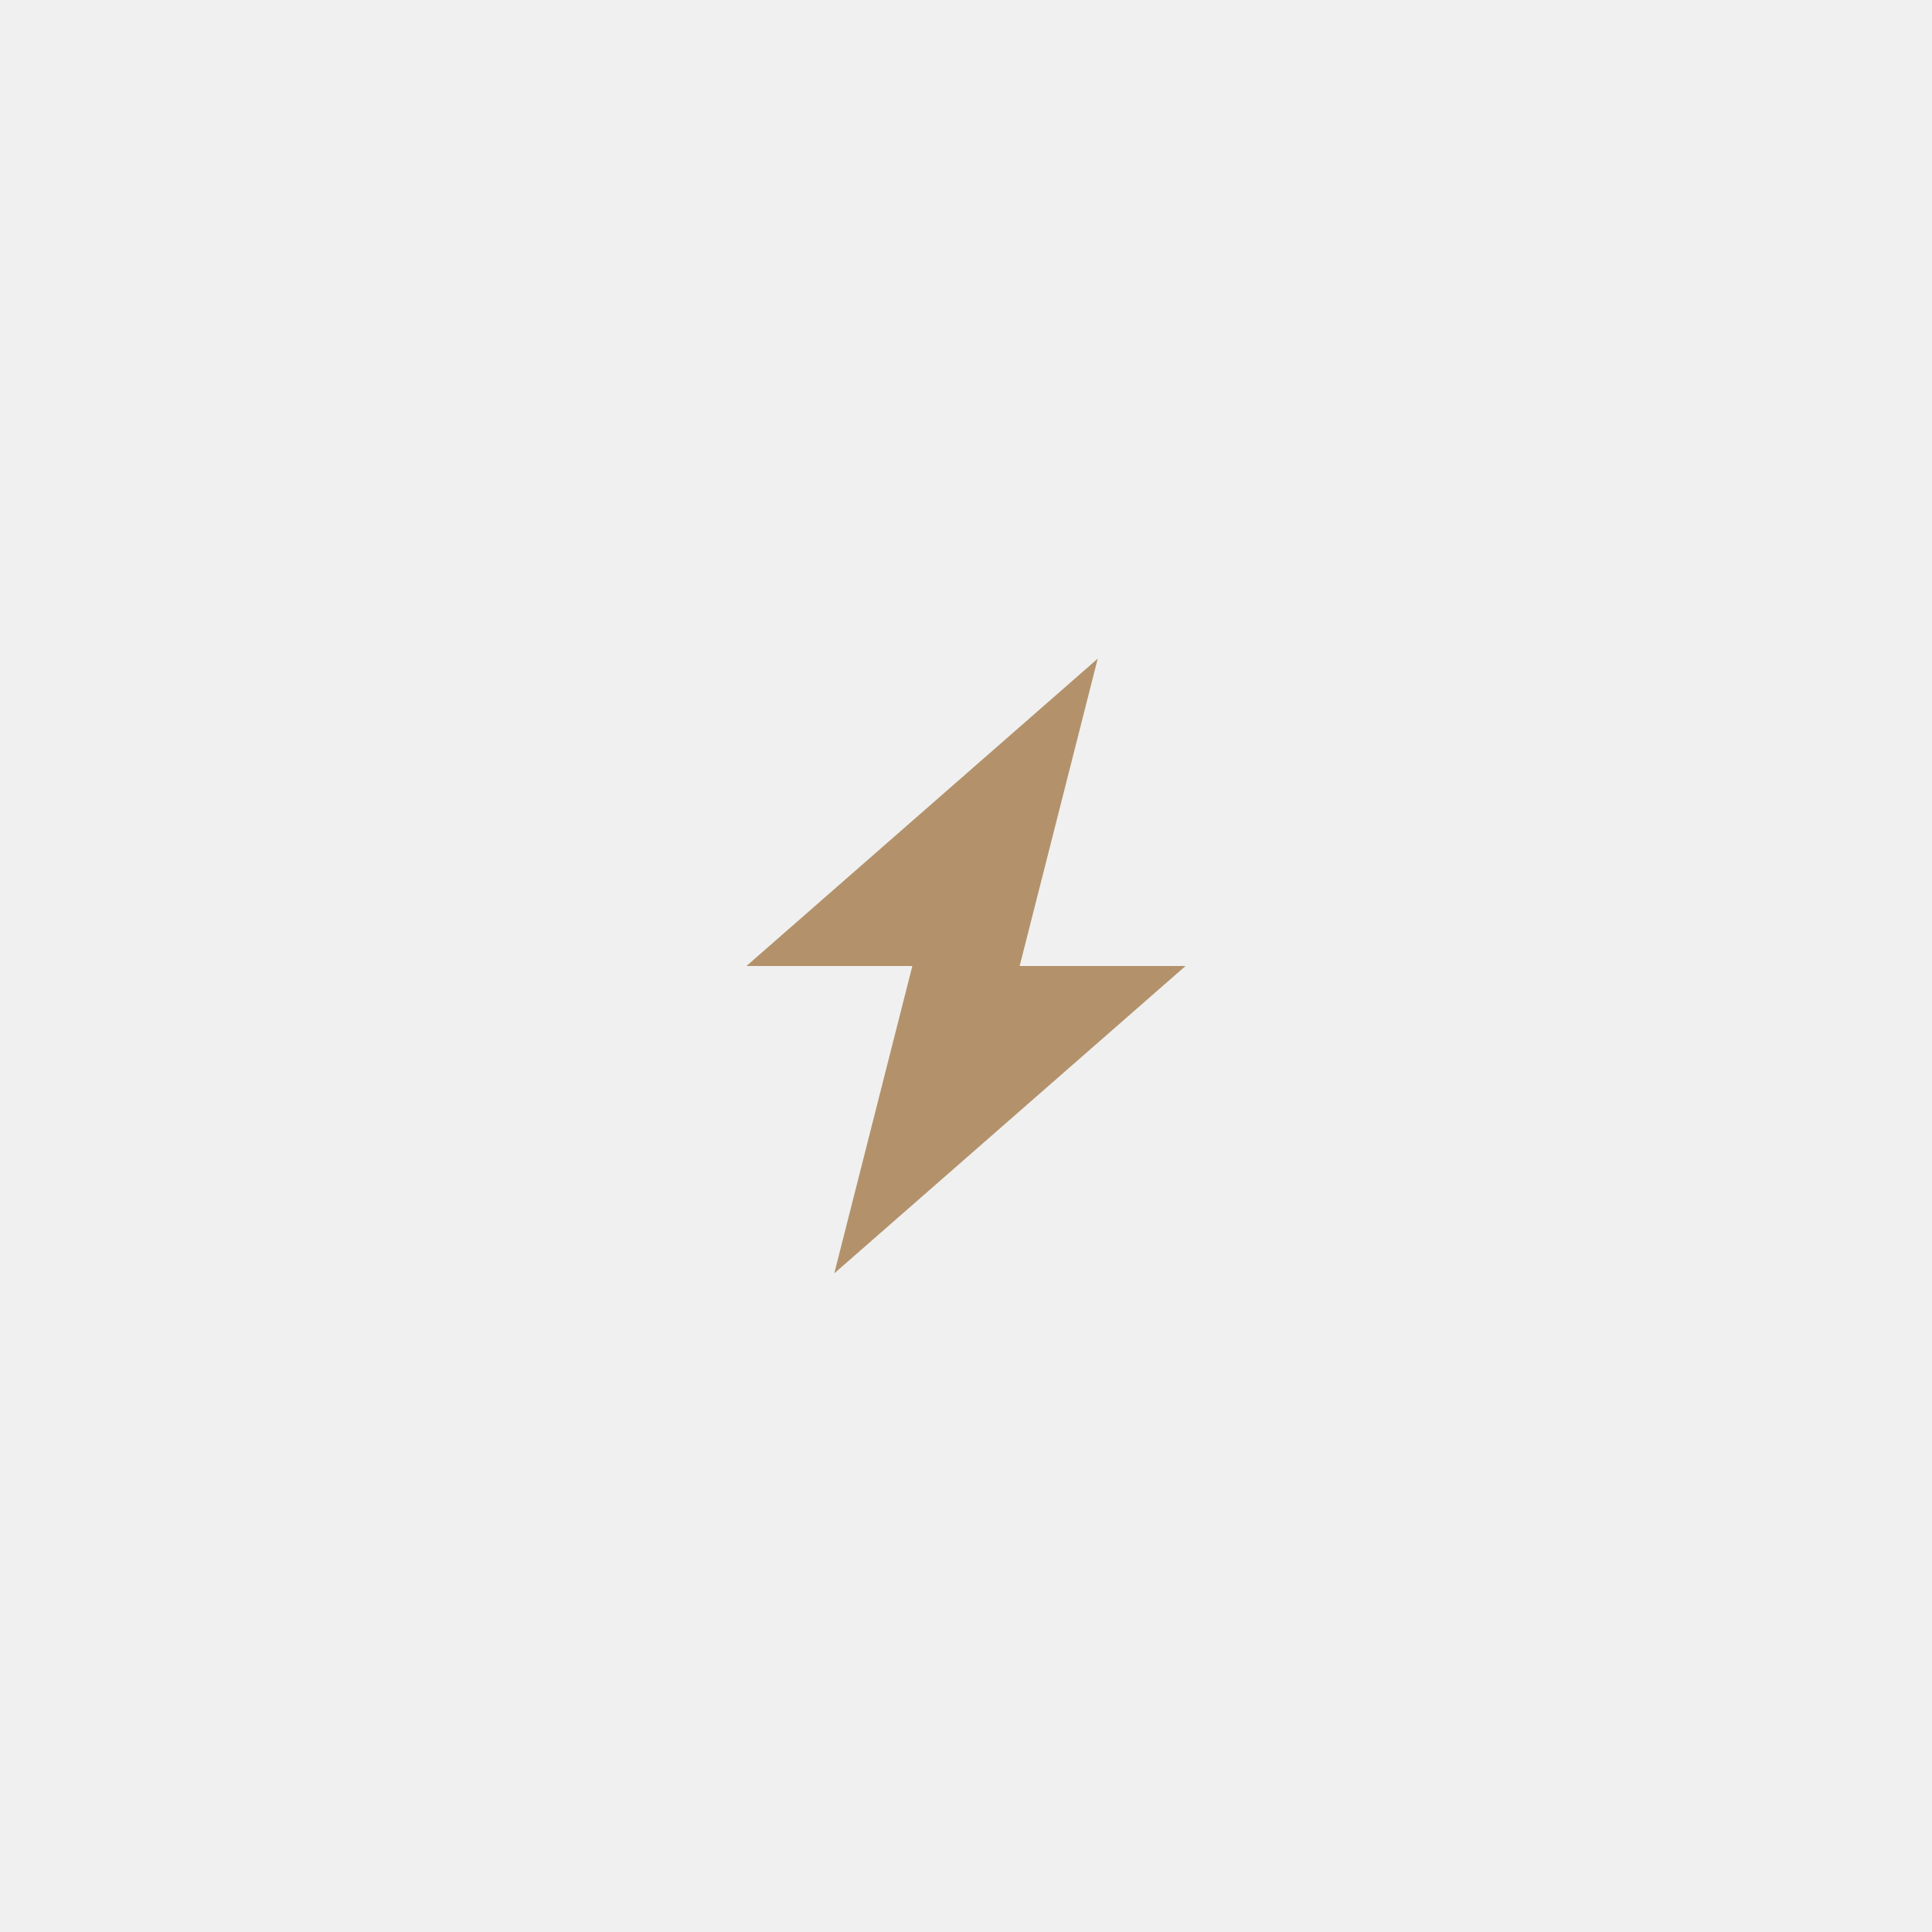
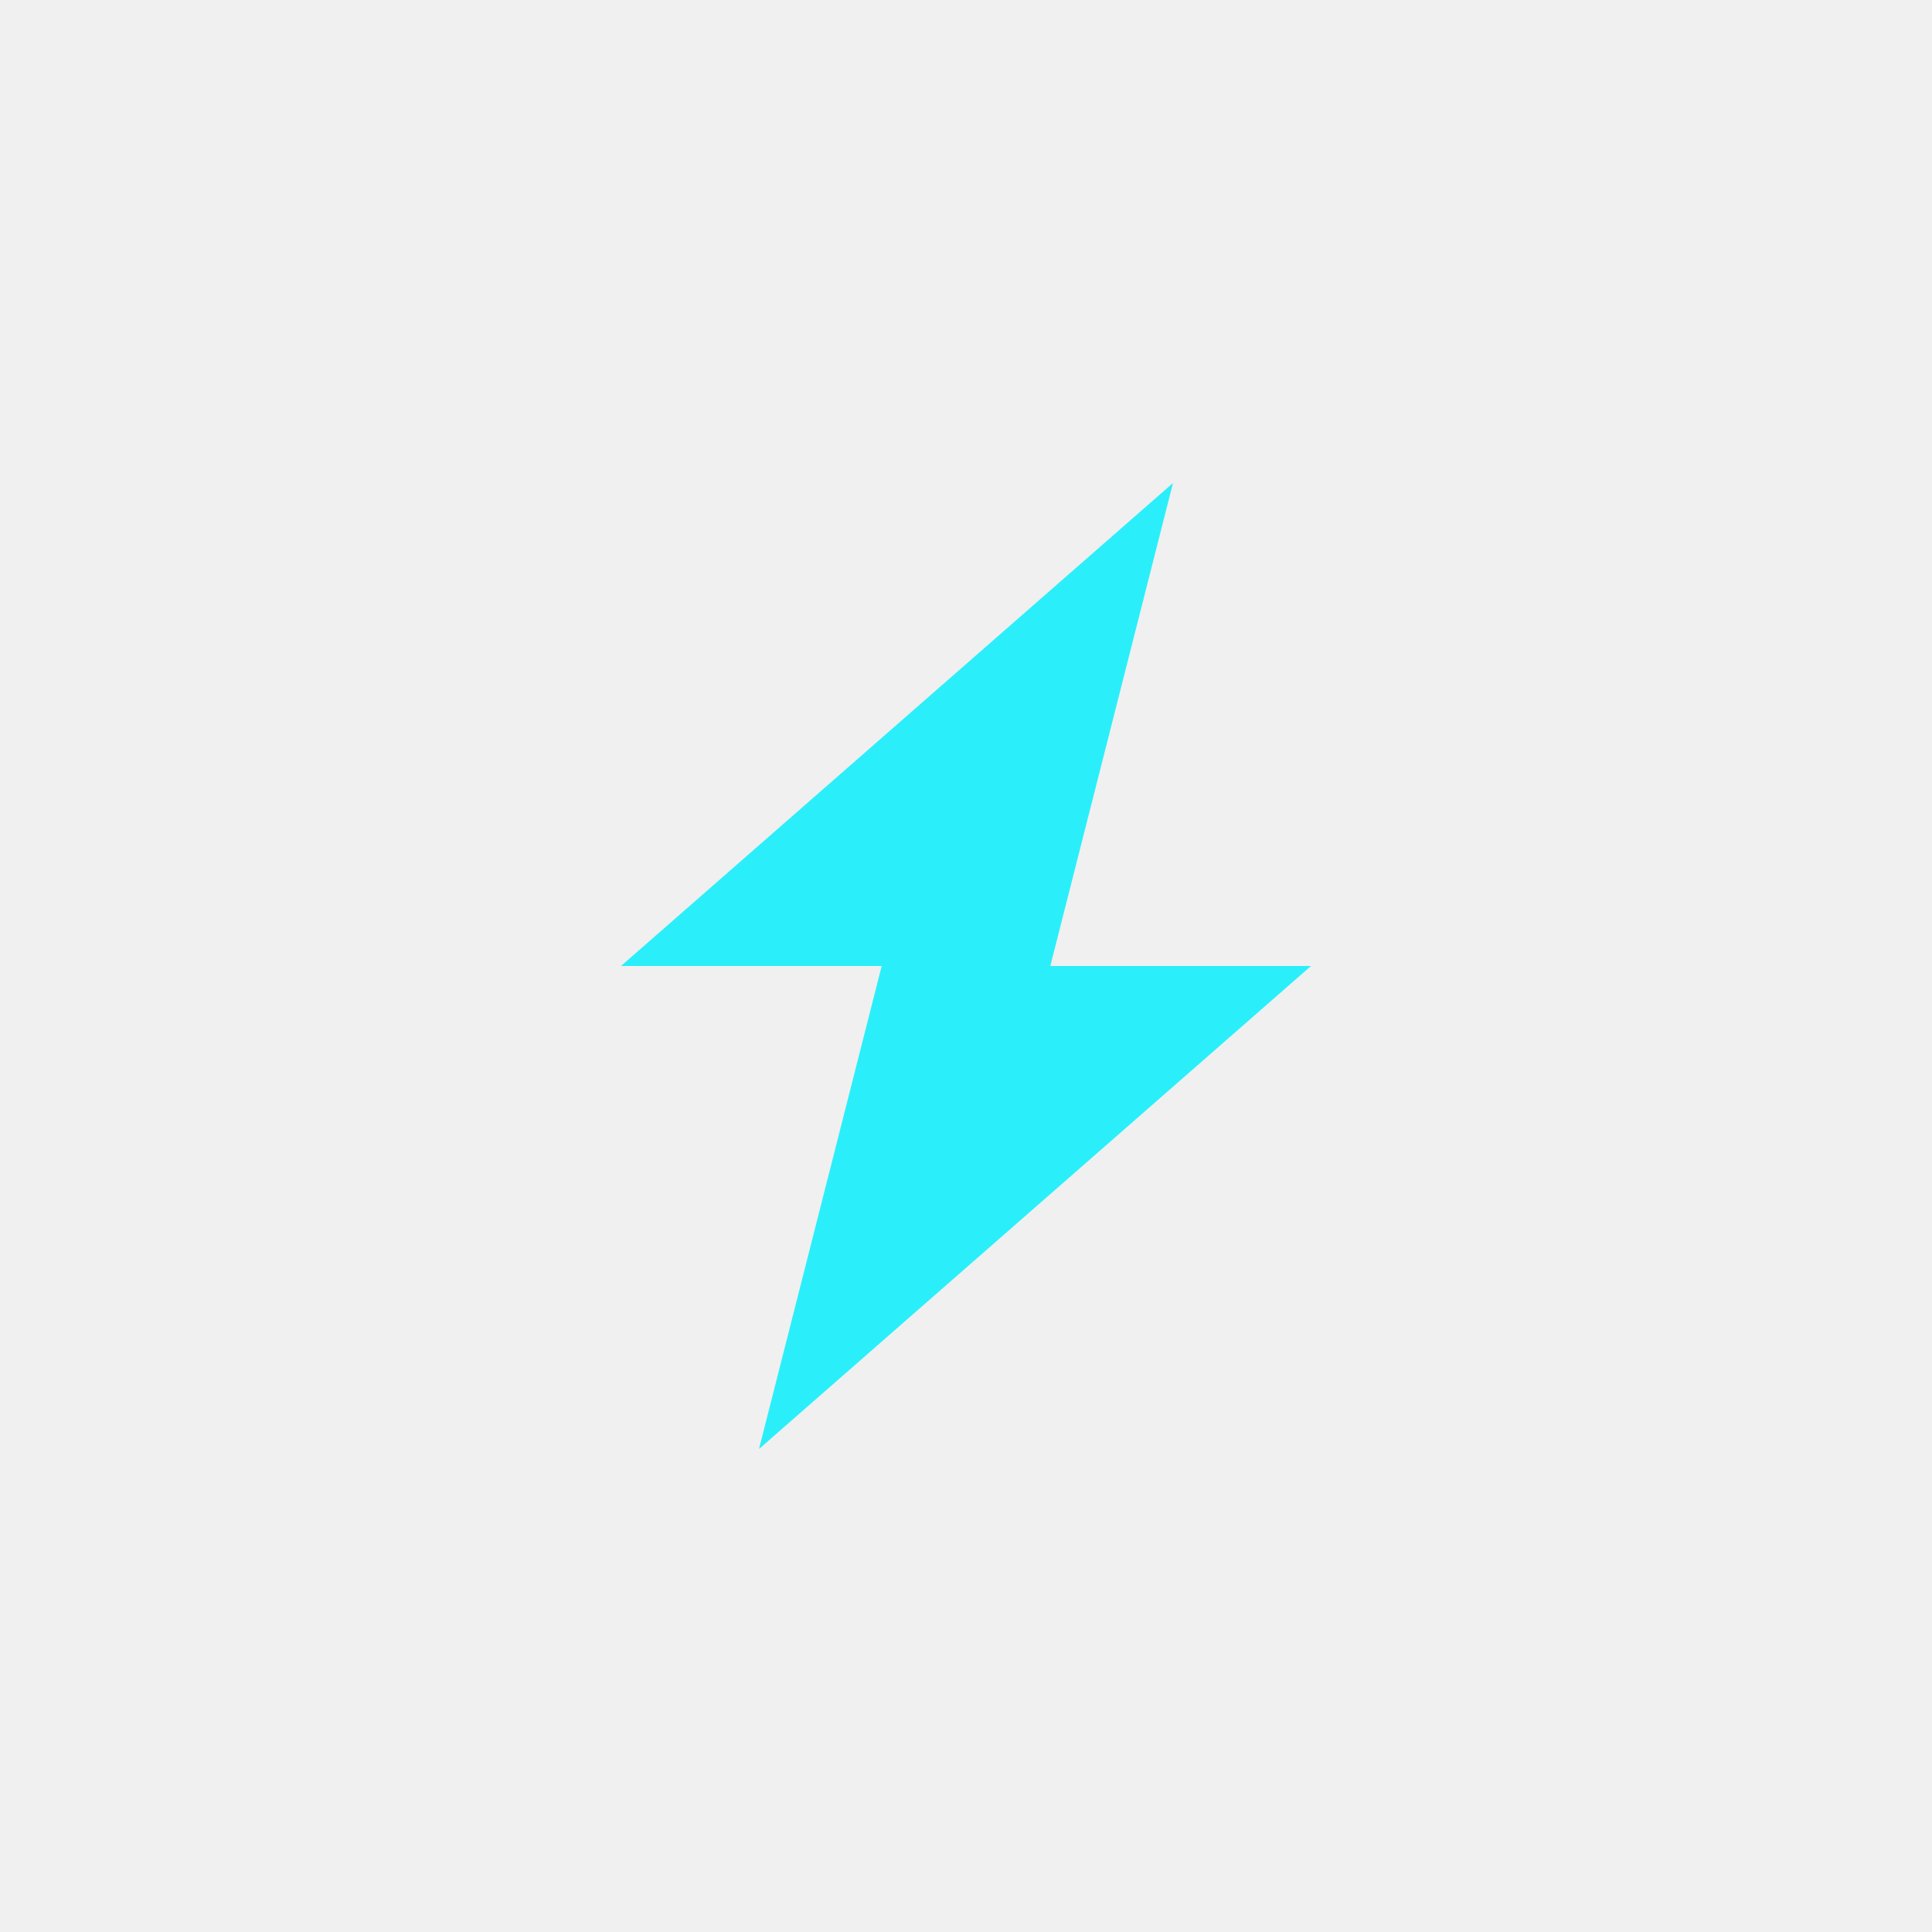
- <svg xmlns="http://www.w3.org/2000/svg" width="44" height="44" viewBox="0 0 44 44" fill="none">
-   <path d="M17 22L25 15L23.222 22H17Z" fill="#B3926B" />
-   <path d="M27 22L19 29L20.778 22H27Z" fill="#B3926B" />
+ <svg xmlns="http://www.w3.org/2000/svg" width="28" height="28" viewBox="0 0 28 28" fill="none">
+   <g clip-path="url(#clip0_400_42558)">
+     <path d="M9 14L17 7L15.222 14H9Z" fill="#2AEFFB" />
+     <path d="M19 14L11 21L12.778 14H19Z" fill="#2AEFFB" />
+   </g>
+   <defs>
+     <clipPath id="clip0_400_42558">
+       <rect width="28" height="28" fill="white" />
+     </clipPath>
+   </defs>
</svg>
